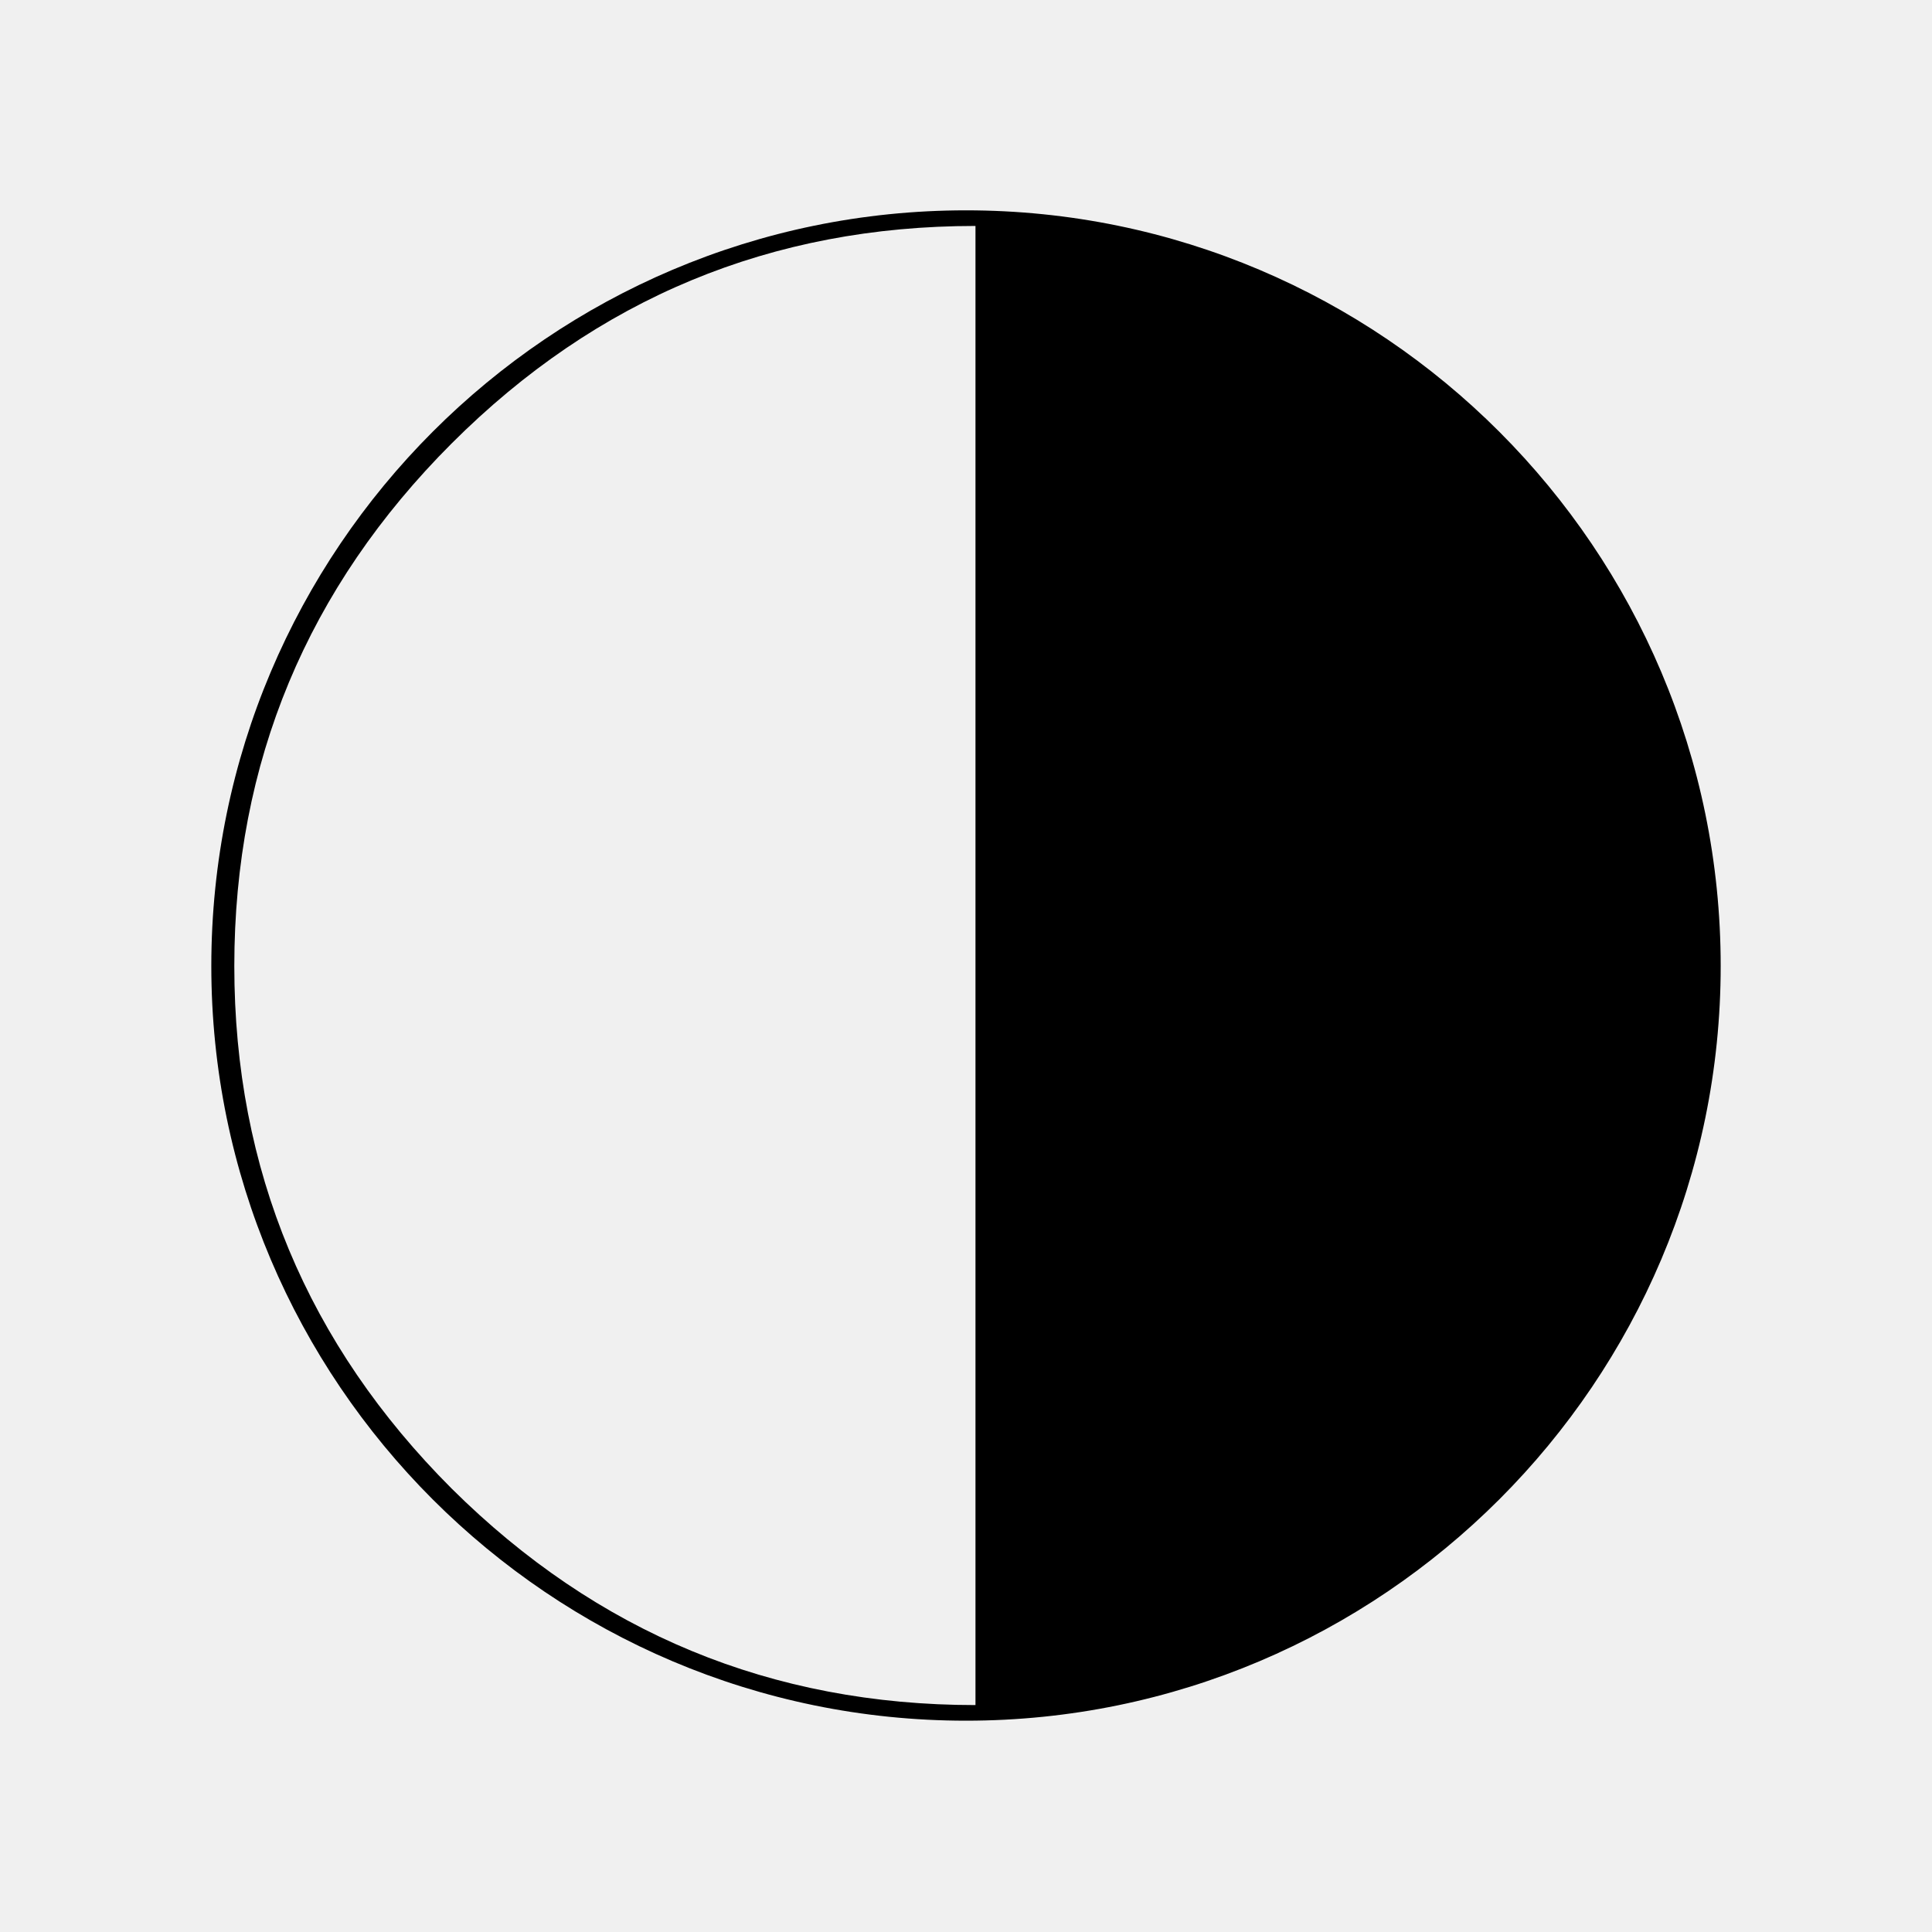
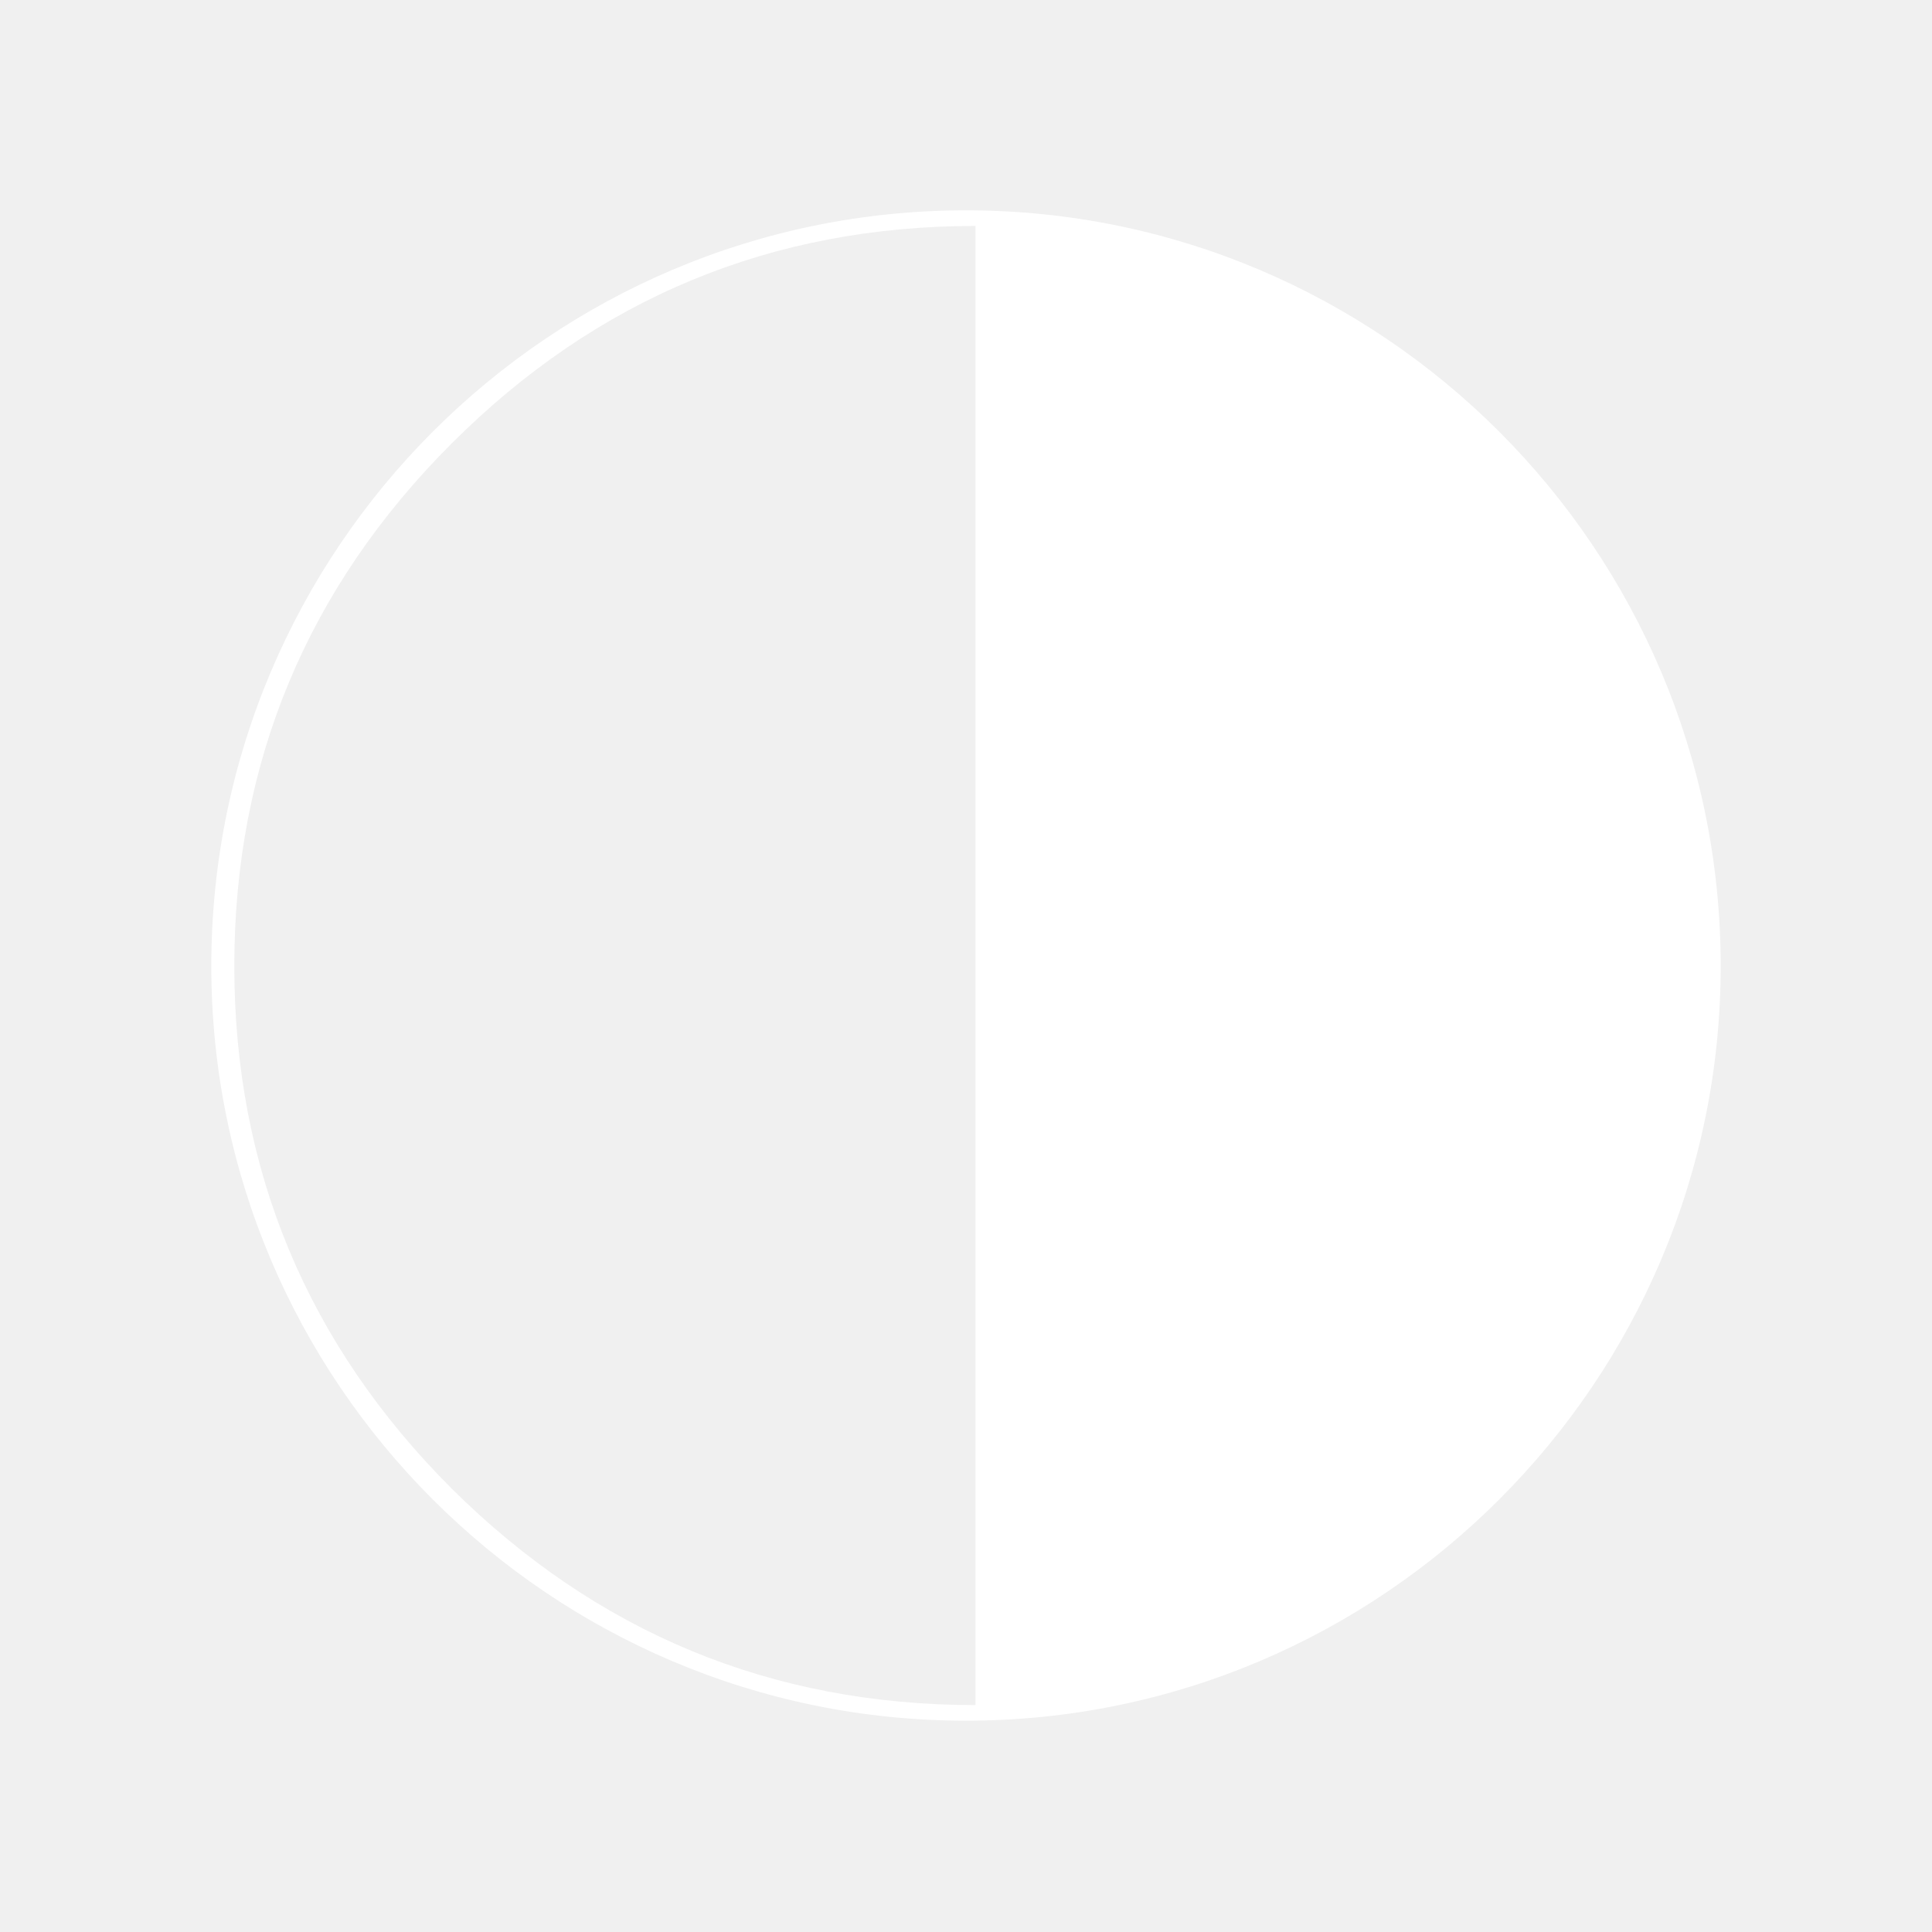
<svg xmlns="http://www.w3.org/2000/svg" version="1.1" id="Layer_1" x="0px" y="0px" width="512px" height="512px" viewBox="0 0 512 512" enable-background="new 0 0 512 512" xml:space="preserve">
  <defs id="defs78">
    <pattern y="0" x="0" height="6" width="6" patternUnits="userSpaceOnUse" id="EMFhbasepattern" />
    <pattern y="0" x="0" height="6" width="6" patternUnits="userSpaceOnUse" id="EMFhbasepattern-5" />
    <pattern y="0" x="0" height="6" width="6" patternUnits="userSpaceOnUse" id="EMFhbasepattern-1" />
    <pattern y="0" x="0" height="6" width="6" patternUnits="userSpaceOnUse" id="EMFhbasepattern-17" />
    <pattern y="0" x="0" height="6" width="6" patternUnits="userSpaceOnUse" id="EMFhbasepattern-8" />
    <pattern y="0" x="0" height="6" width="6" patternUnits="userSpaceOnUse" id="EMFhbasepattern-9" />
    <pattern y="0" x="0" height="6" width="6" patternUnits="userSpaceOnUse" id="EMFhbasepattern-4" />
  </defs>
-   <path id="path3792" d="M 256,55.741 C 145.751,55.741 56,145.492 56,256 56,366.249 145.751,456 256,456 366.249,456 456,366.249 456,256 456,145.492 366.249,55.741 256,55.741 Z m 2.512,396.122 c -54.035,0 -100.277,-19.132 -138.8,-57.359 C 81.485,356.277 62.094,310.035 62.094,256 c 0,-53.998 19.391,-100.277 57.618,-138.504 38.523,-38.486 84.765,-57.618 138.8,-57.618 l 0,391.985 z" style="fill:#000000;fill-opacity:1;fill-rule:nonzero;stroke:none" />
+   <path id="path3792" d="M 256,55.741 C 145.751,55.741 56,145.492 56,256 56,366.249 145.751,456 256,456 366.249,456 456,366.249 456,256 456,145.492 366.249,55.741 256,55.741 Z m 2.512,396.122 c -54.035,0 -100.277,-19.132 -138.8,-57.359 C 81.485,356.277 62.094,310.035 62.094,256 c 0,-53.998 19.391,-100.277 57.618,-138.504 38.523,-38.486 84.765,-57.618 138.8,-57.618 l 0,391.985 z" style="fill:#fff;fill-opacity:1;fill-rule:nonzero;stroke:none" />
</svg>
